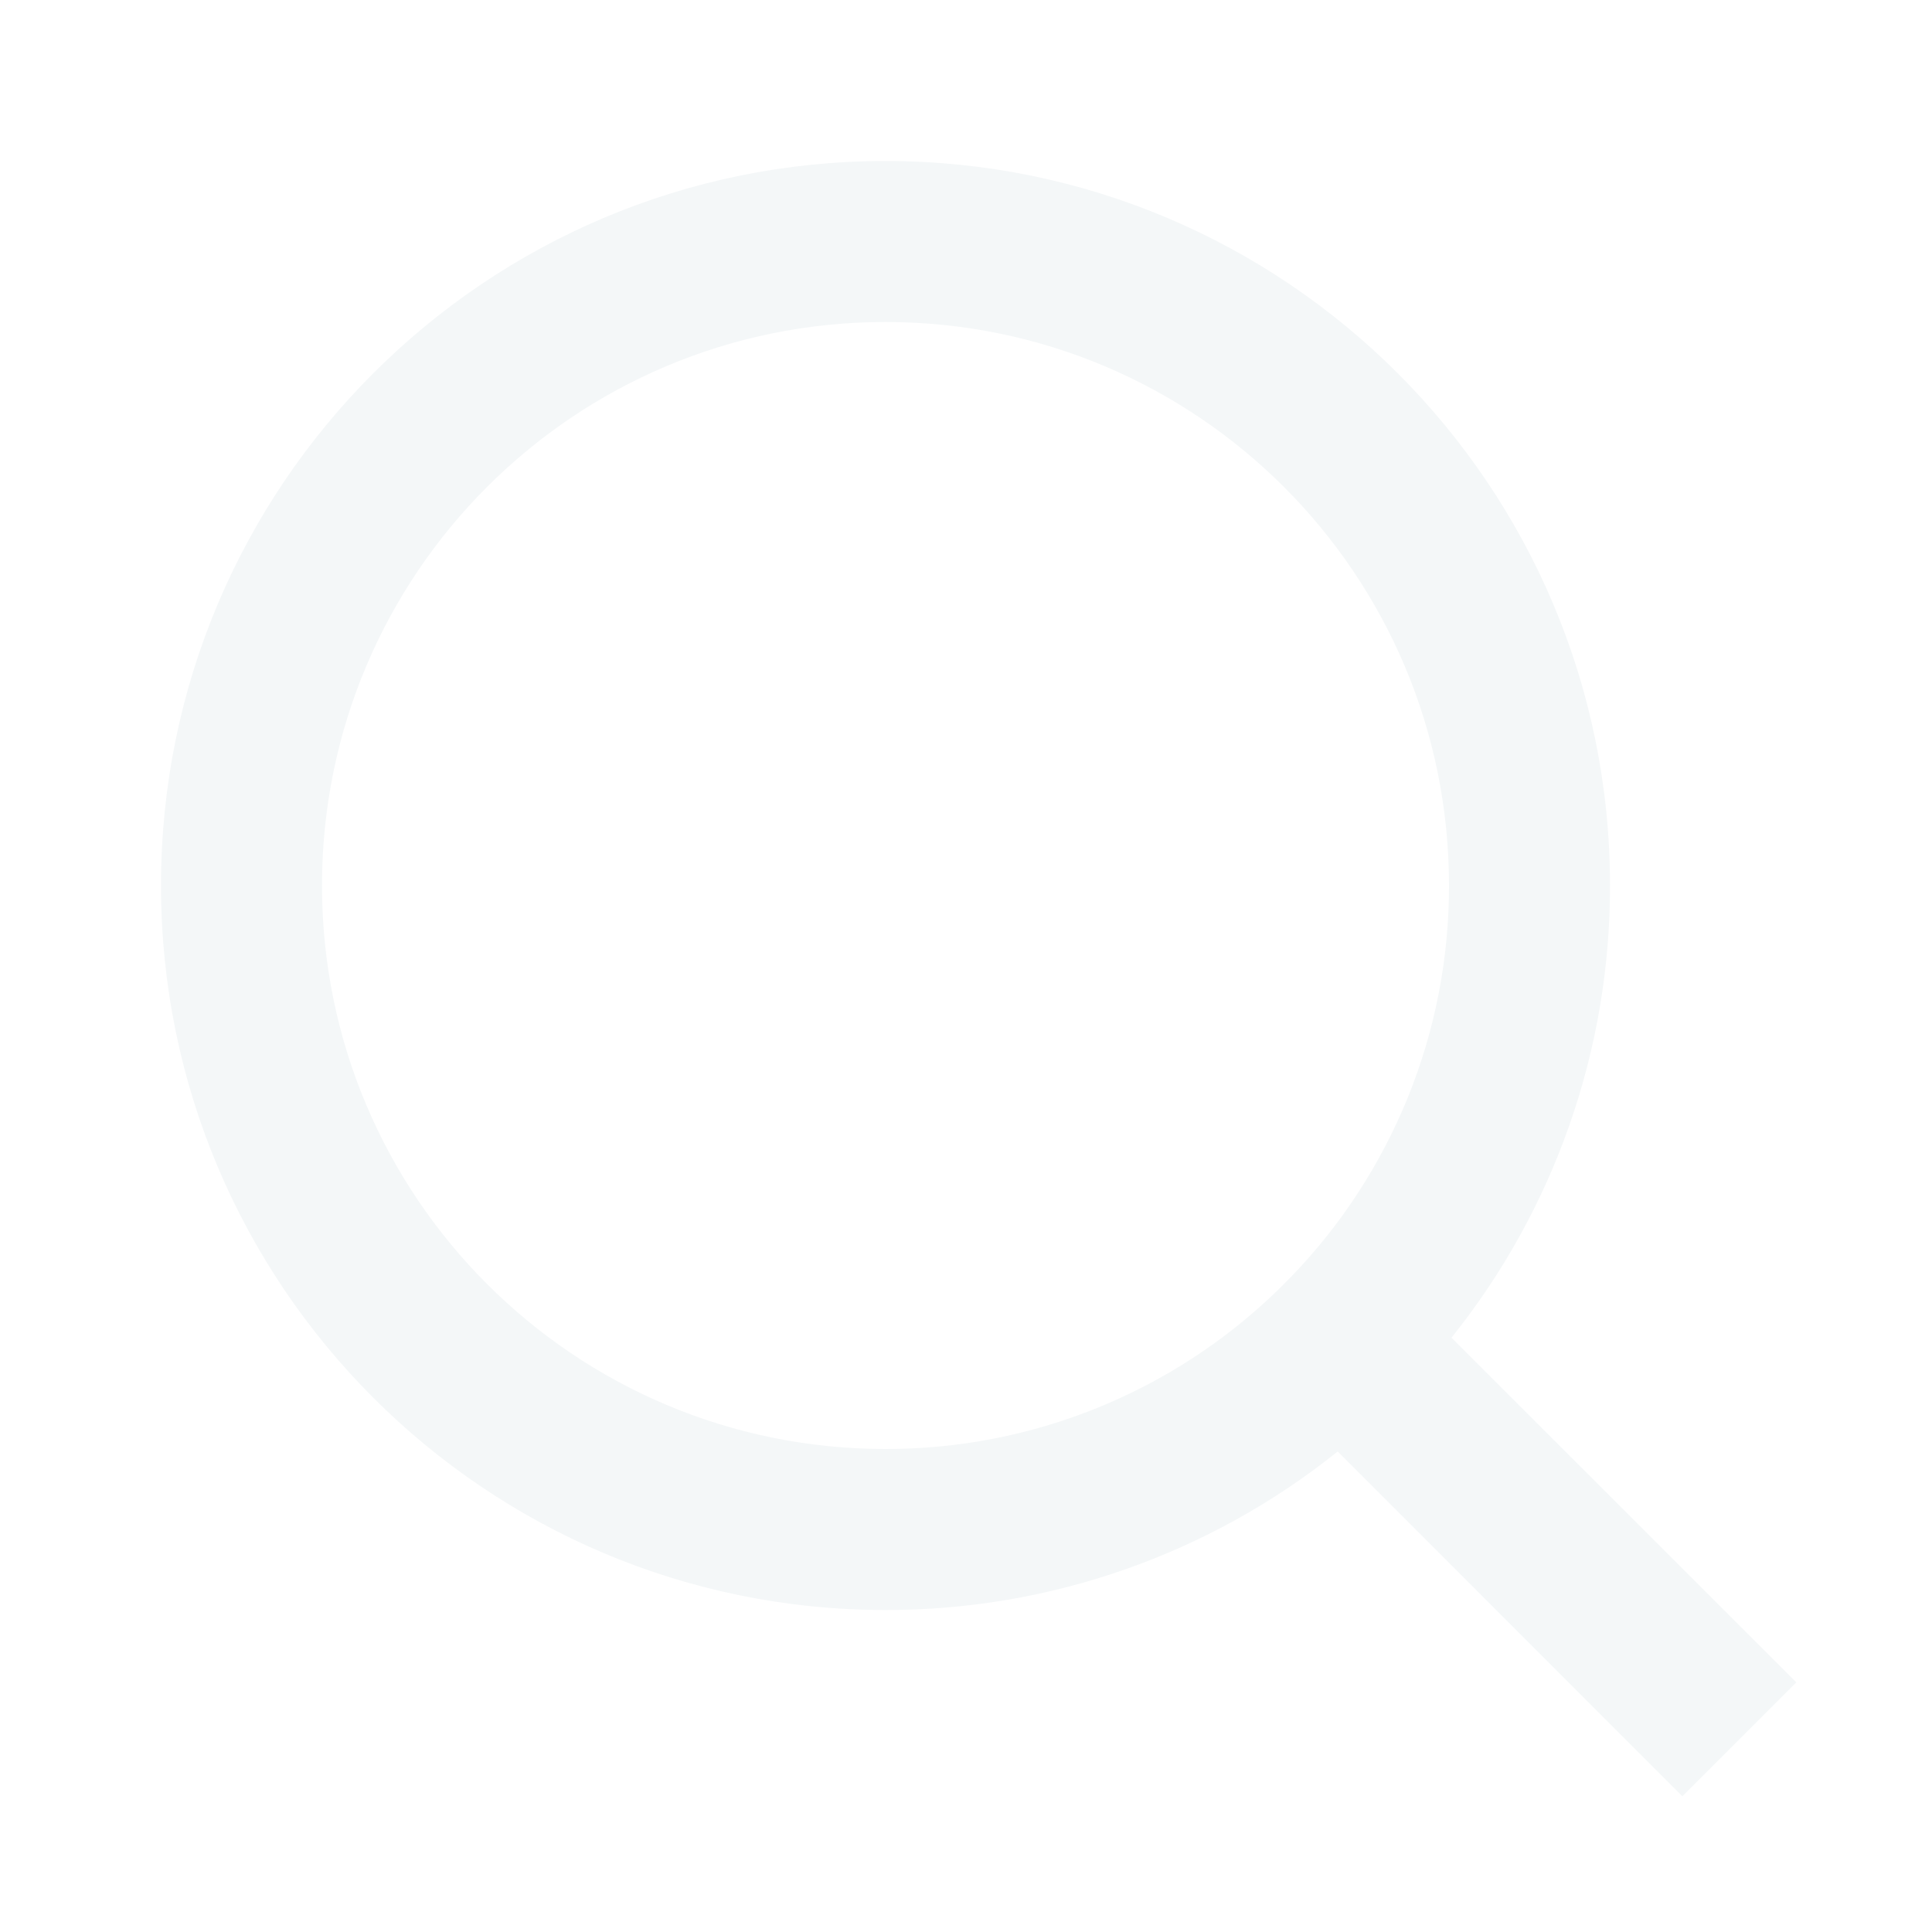
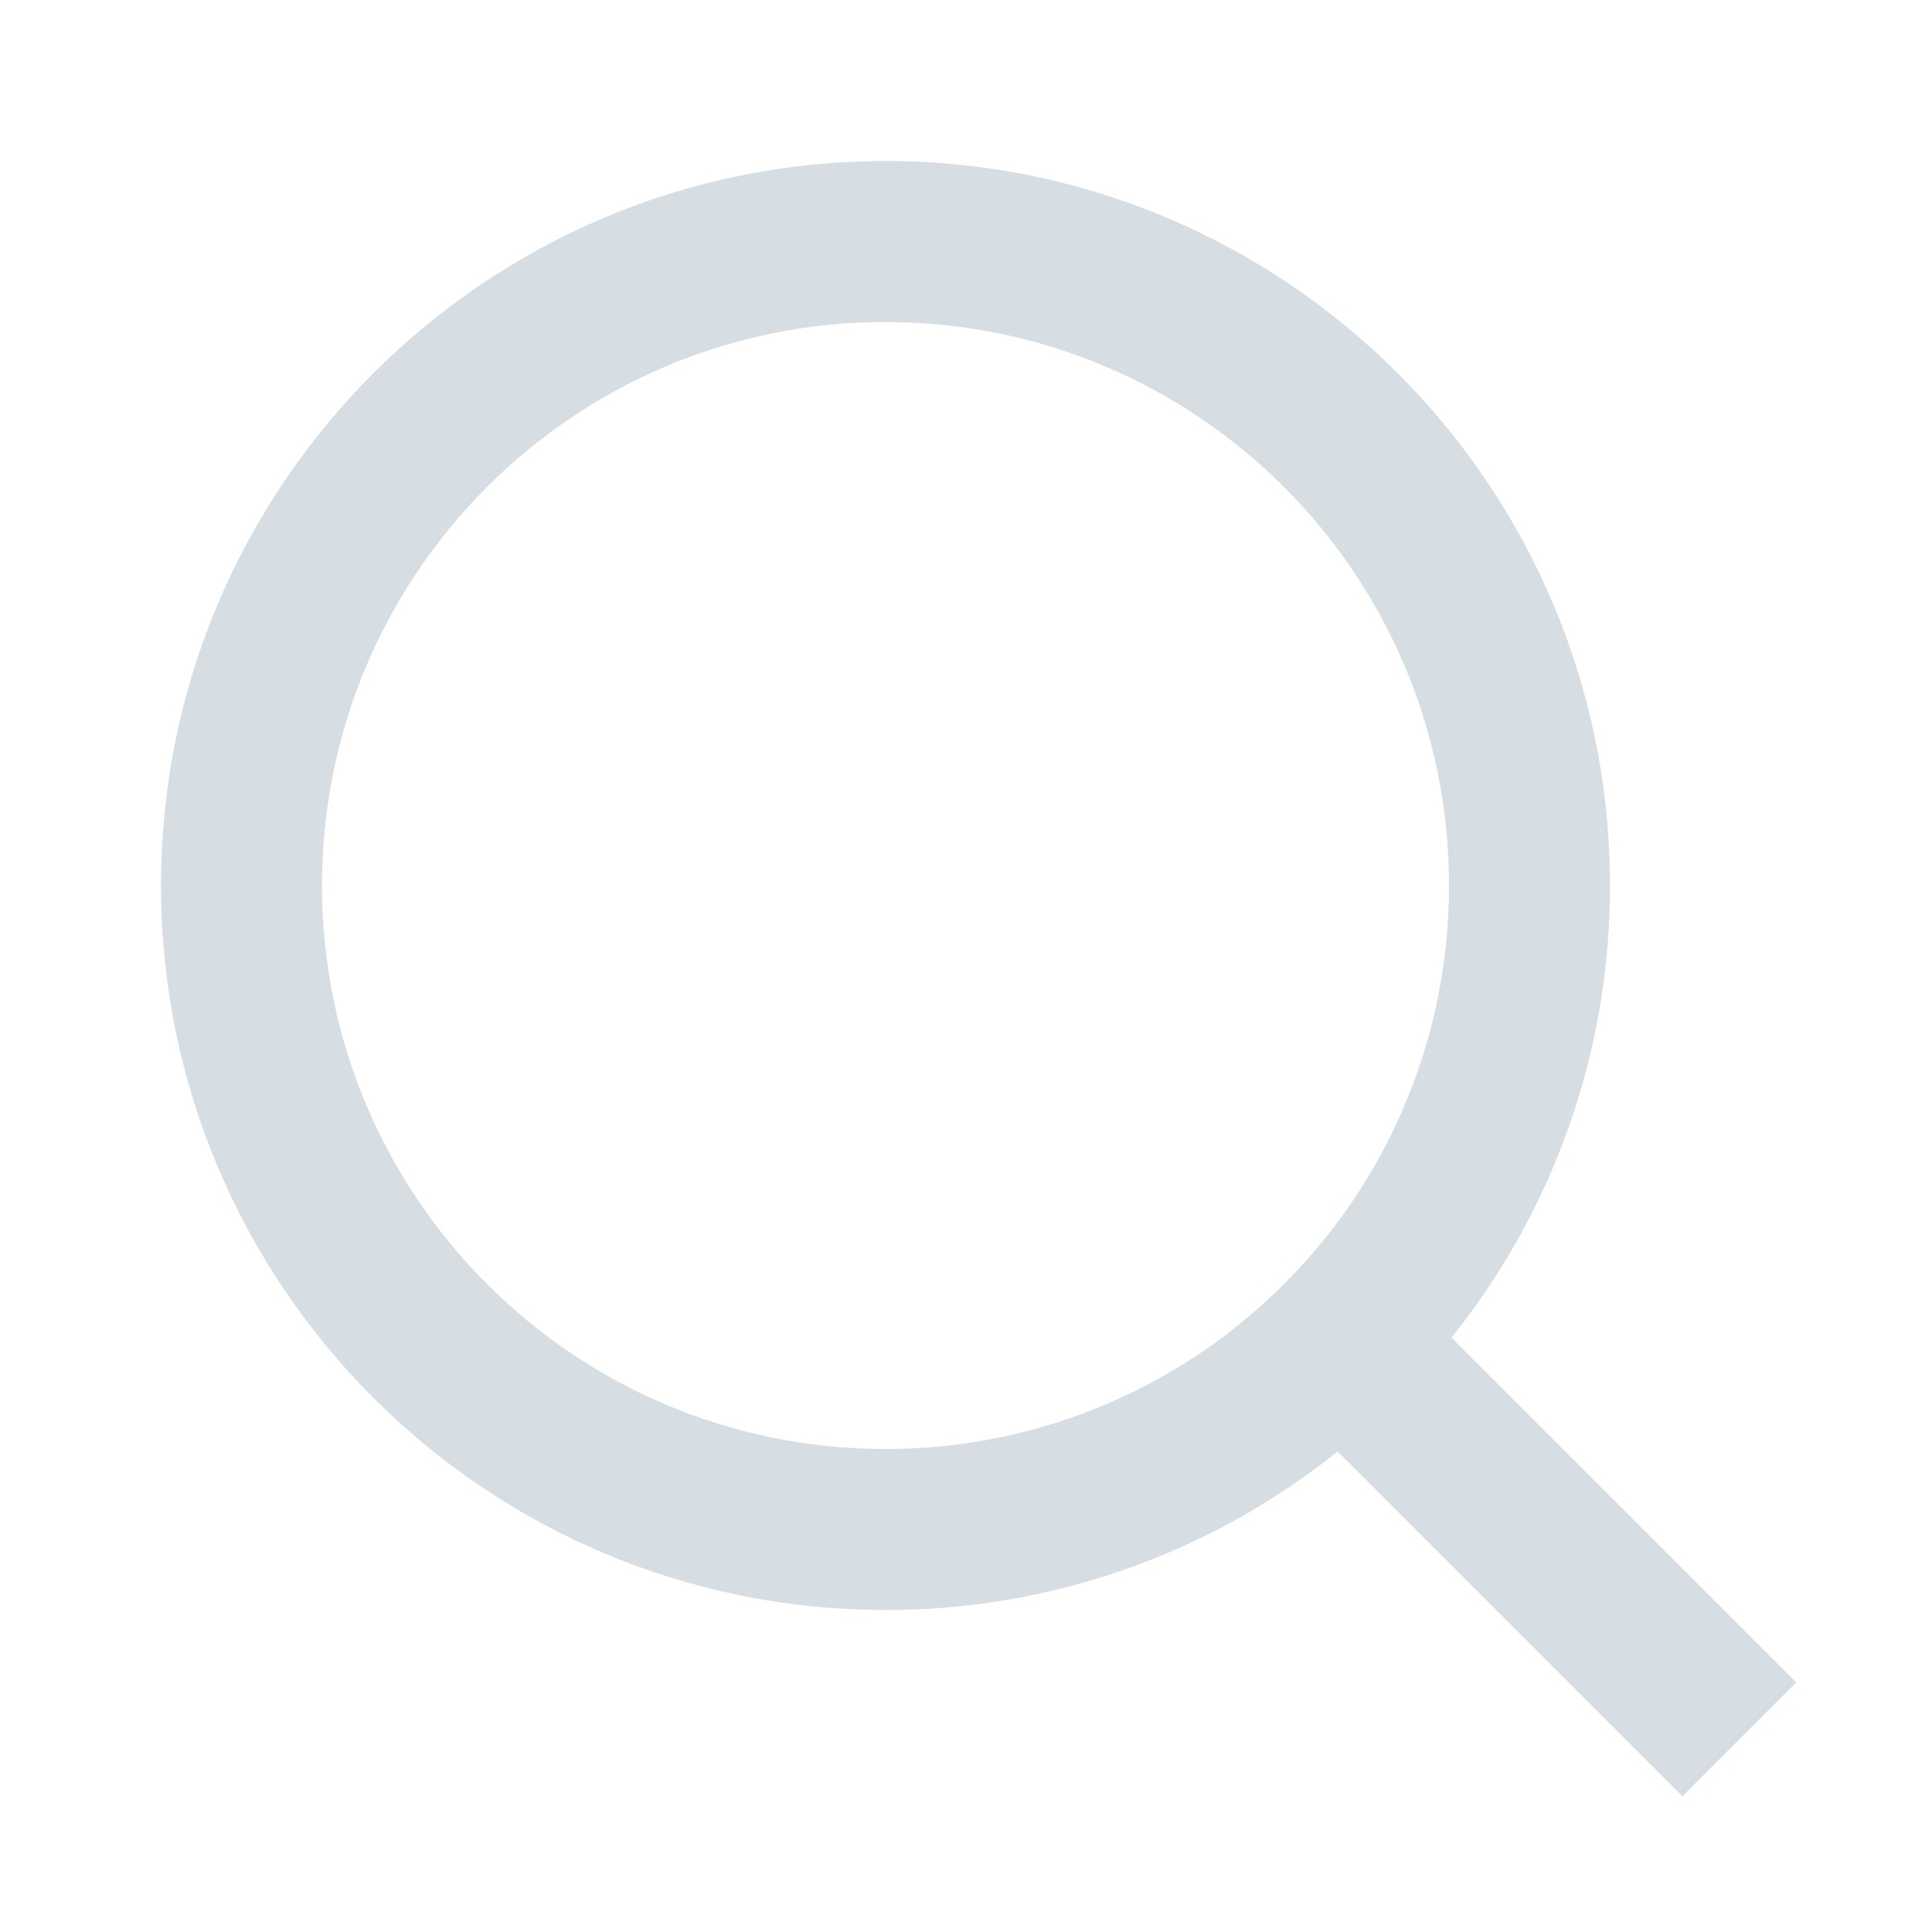
<svg xmlns="http://www.w3.org/2000/svg" viewBox="0 0 24 24" width="18" height="18">
  <path fill="none" d="M0 0h24v24H0z" />
-   <path d="M18.031 16.617l4.283 4.282-1.415 1.415-4.282-4.283A8.96 8.96 0 0 1 11 20c-4.968 0-9-4.032-9-9s4.032-9 9-9 9 4.032 9 9a8.96 8.96 0 0 1-1.969 5.617zm-2.006-.742A6.977 6.977 0 0 0 18 11c0-3.868-3.133-7-7-7-3.868 0-7 3.132-7 7 0 3.867 3.132 7 7 7a6.977 6.977 0 0 0 4.875-1.975l.15-.15z" fill="rgba(244,247,248,1)" />
+   <path d="M18.031 16.617l4.283 4.282-1.415 1.415-4.282-4.283A8.96 8.96 0 0 1 11 20c-4.968 0-9-4.032-9-9s4.032-9 9-9 9 4.032 9 9a8.96 8.96 0 0 1-1.969 5.617zm-2.006-.742A6.977 6.977 0 0 0 18 11c0-3.868-3.133-7-7-7-3.868 0-7 3.132-7 7 0 3.867 3.132 7 7 7a6.977 6.977 0 0 0 4.875-1.975l.15-.15z" fill="rgba(214,222,228,1)" />
</svg>
